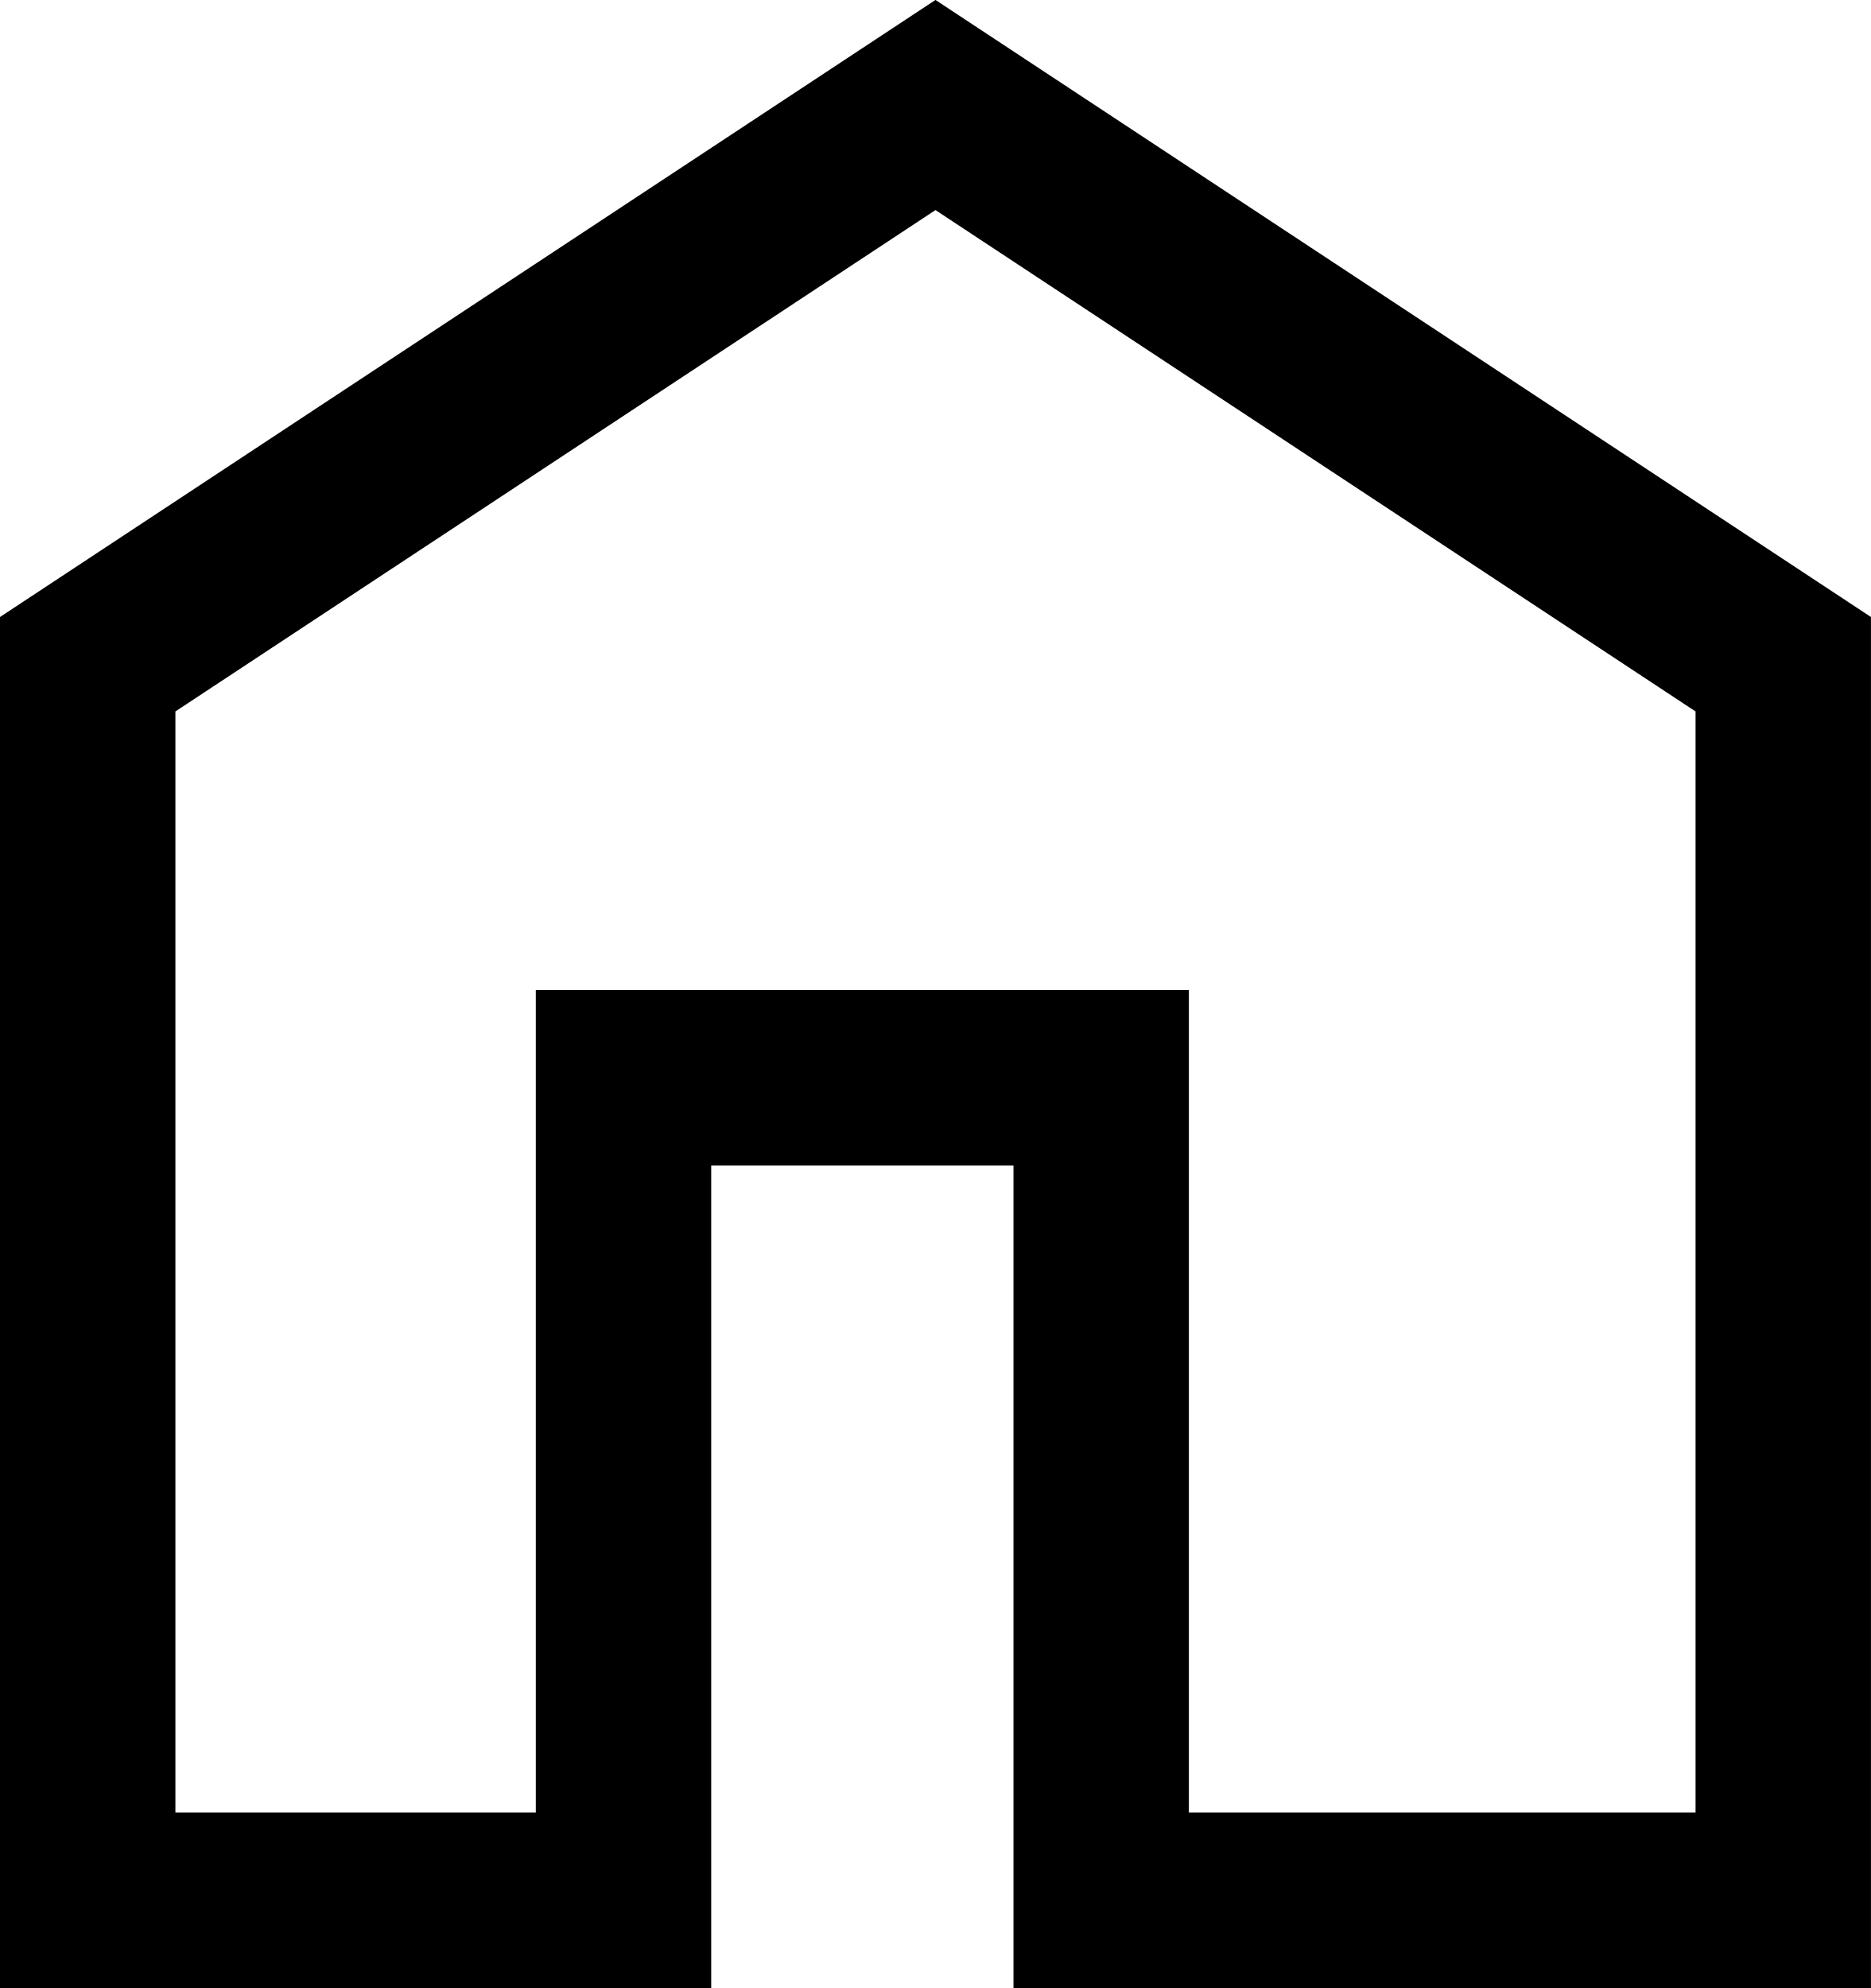
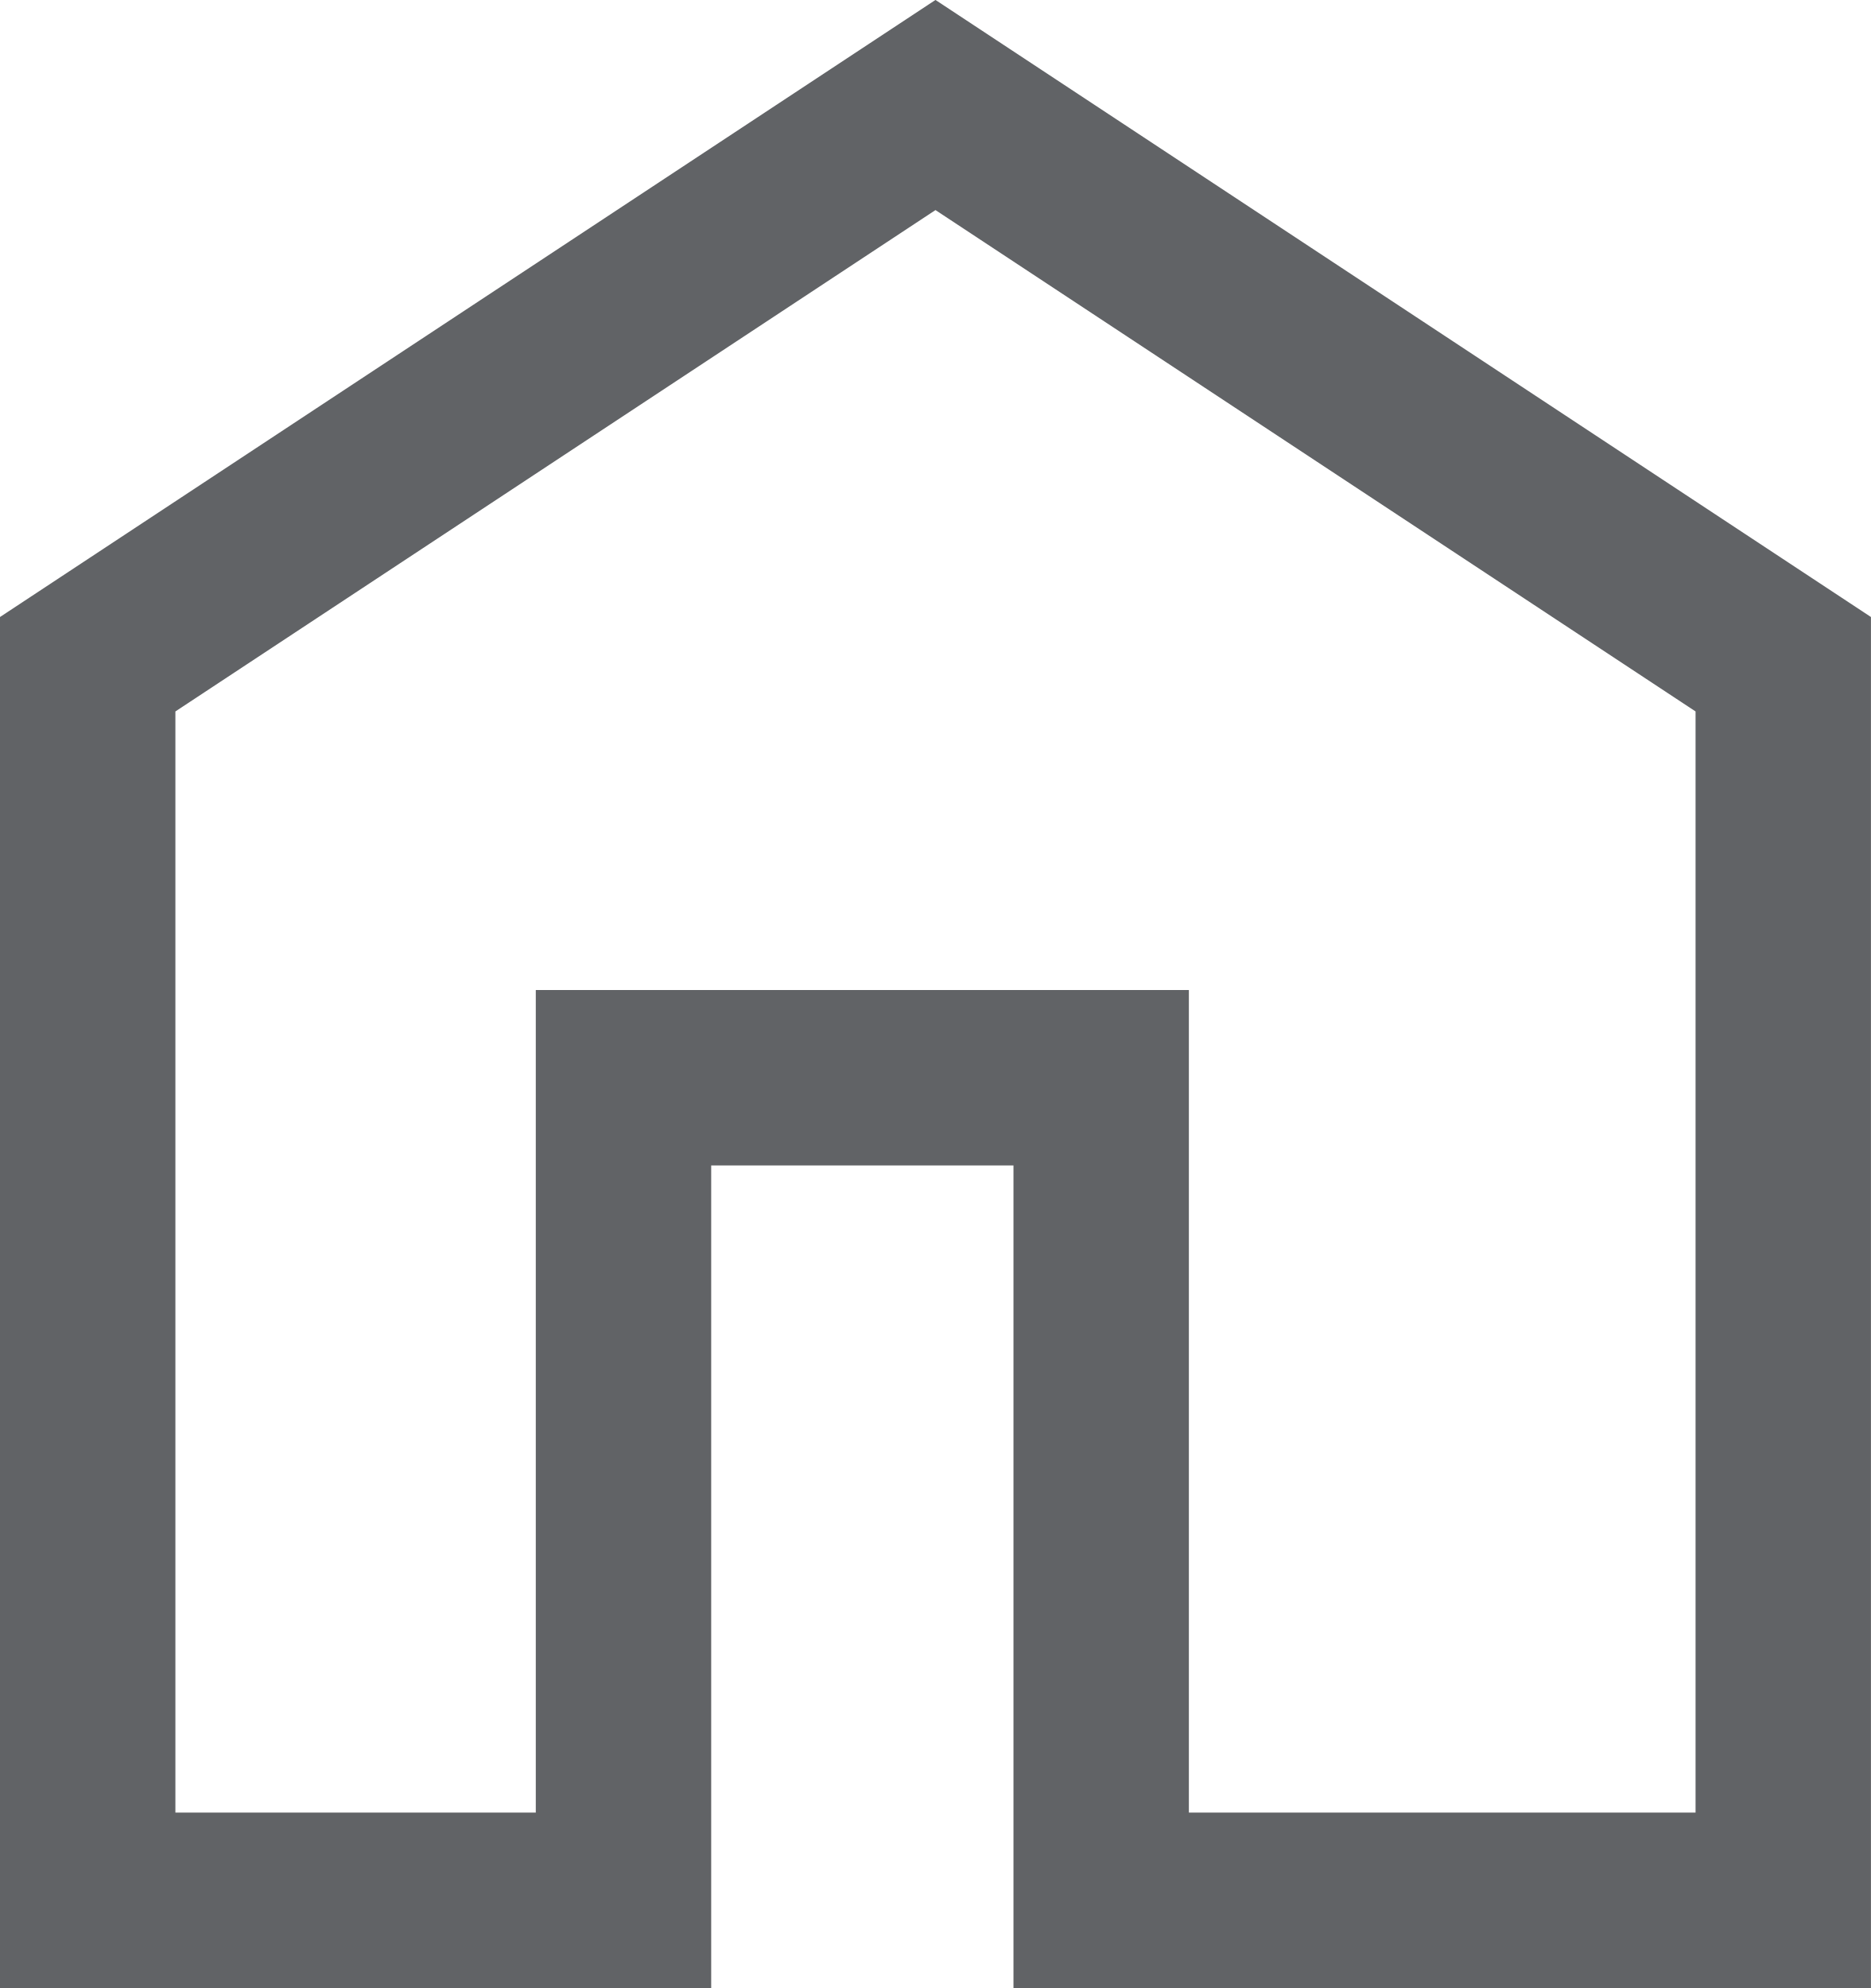
<svg xmlns="http://www.w3.org/2000/svg" width="16" height="17" viewBox="0 0 16 17" fill="none">
-   <path d="M15.25 5.68V16.25H9.417V9.966V9.216H8.667H6.082H5.332V9.966V16.25H0.75V5.68L8 0.898L15.25 5.68Z" stroke="black" stroke-width="1.5" />
+   <path d="M15.25 5.68V16.25H9.417V9.966V9.216H8.667H6.082H5.332V9.966V16.25H0.75V5.68L8 0.898L15.25 5.68Z" stroke="#616366" stroke-width="1.5" />
</svg>
